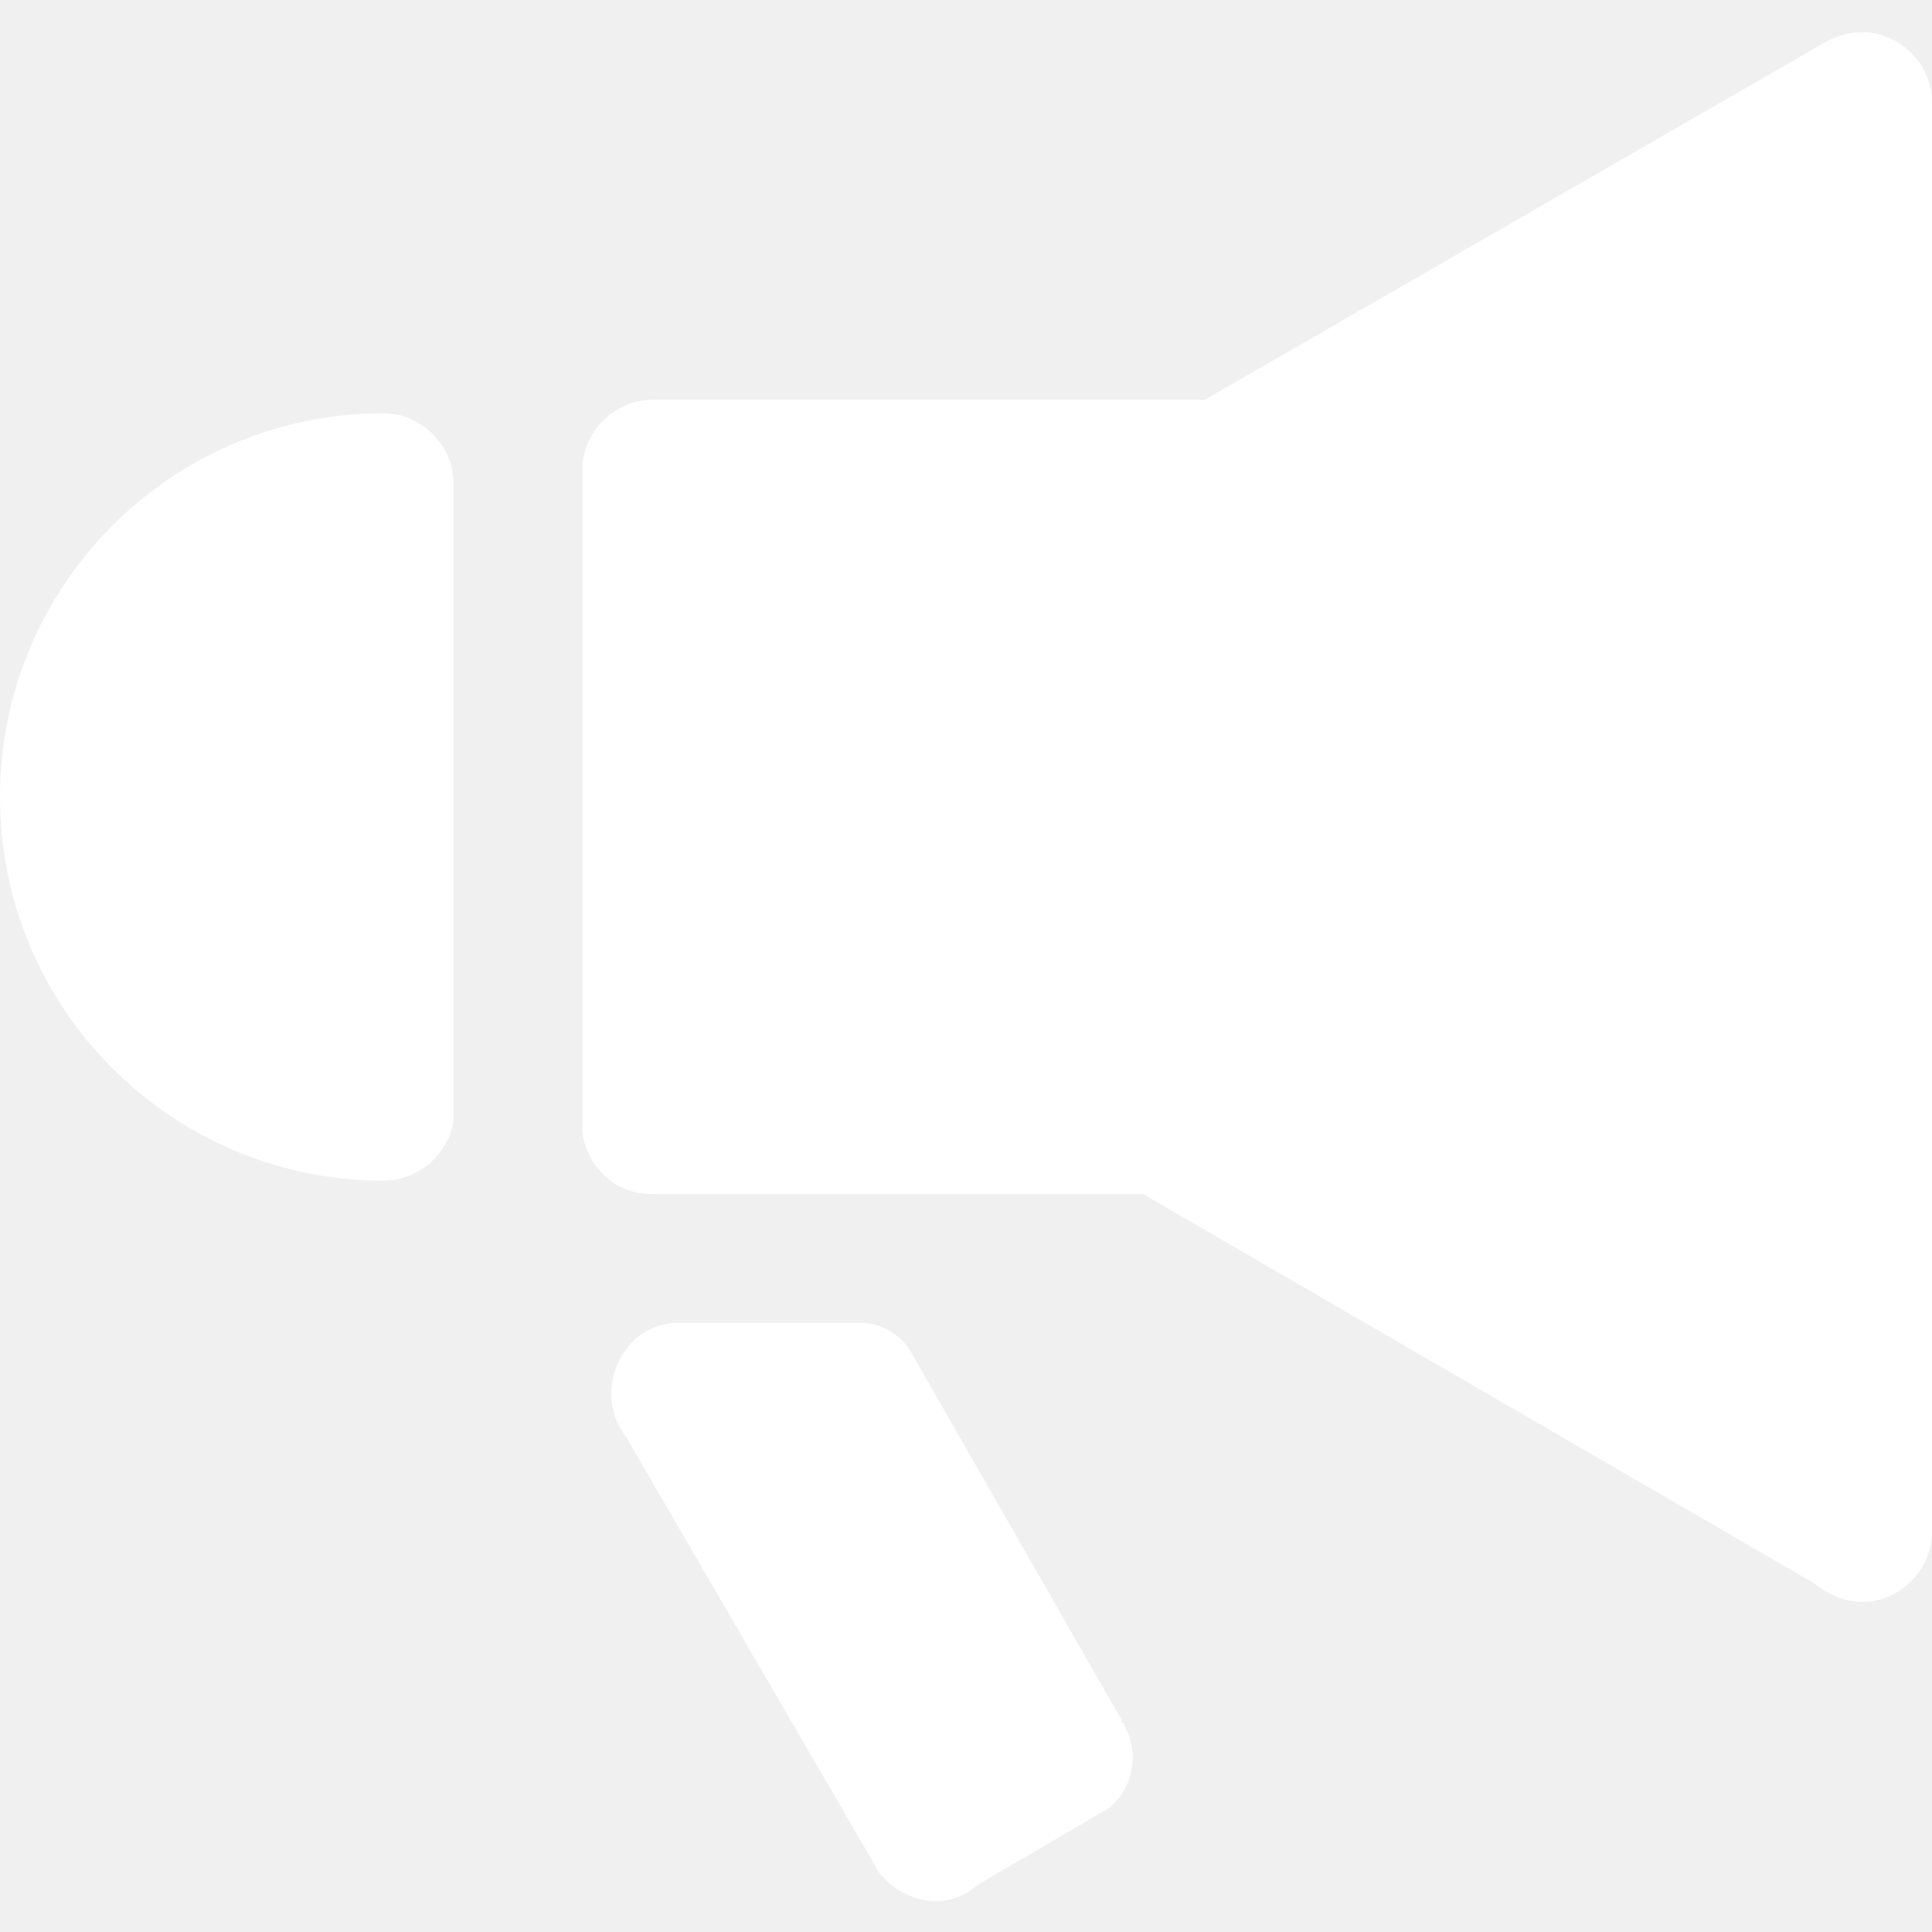
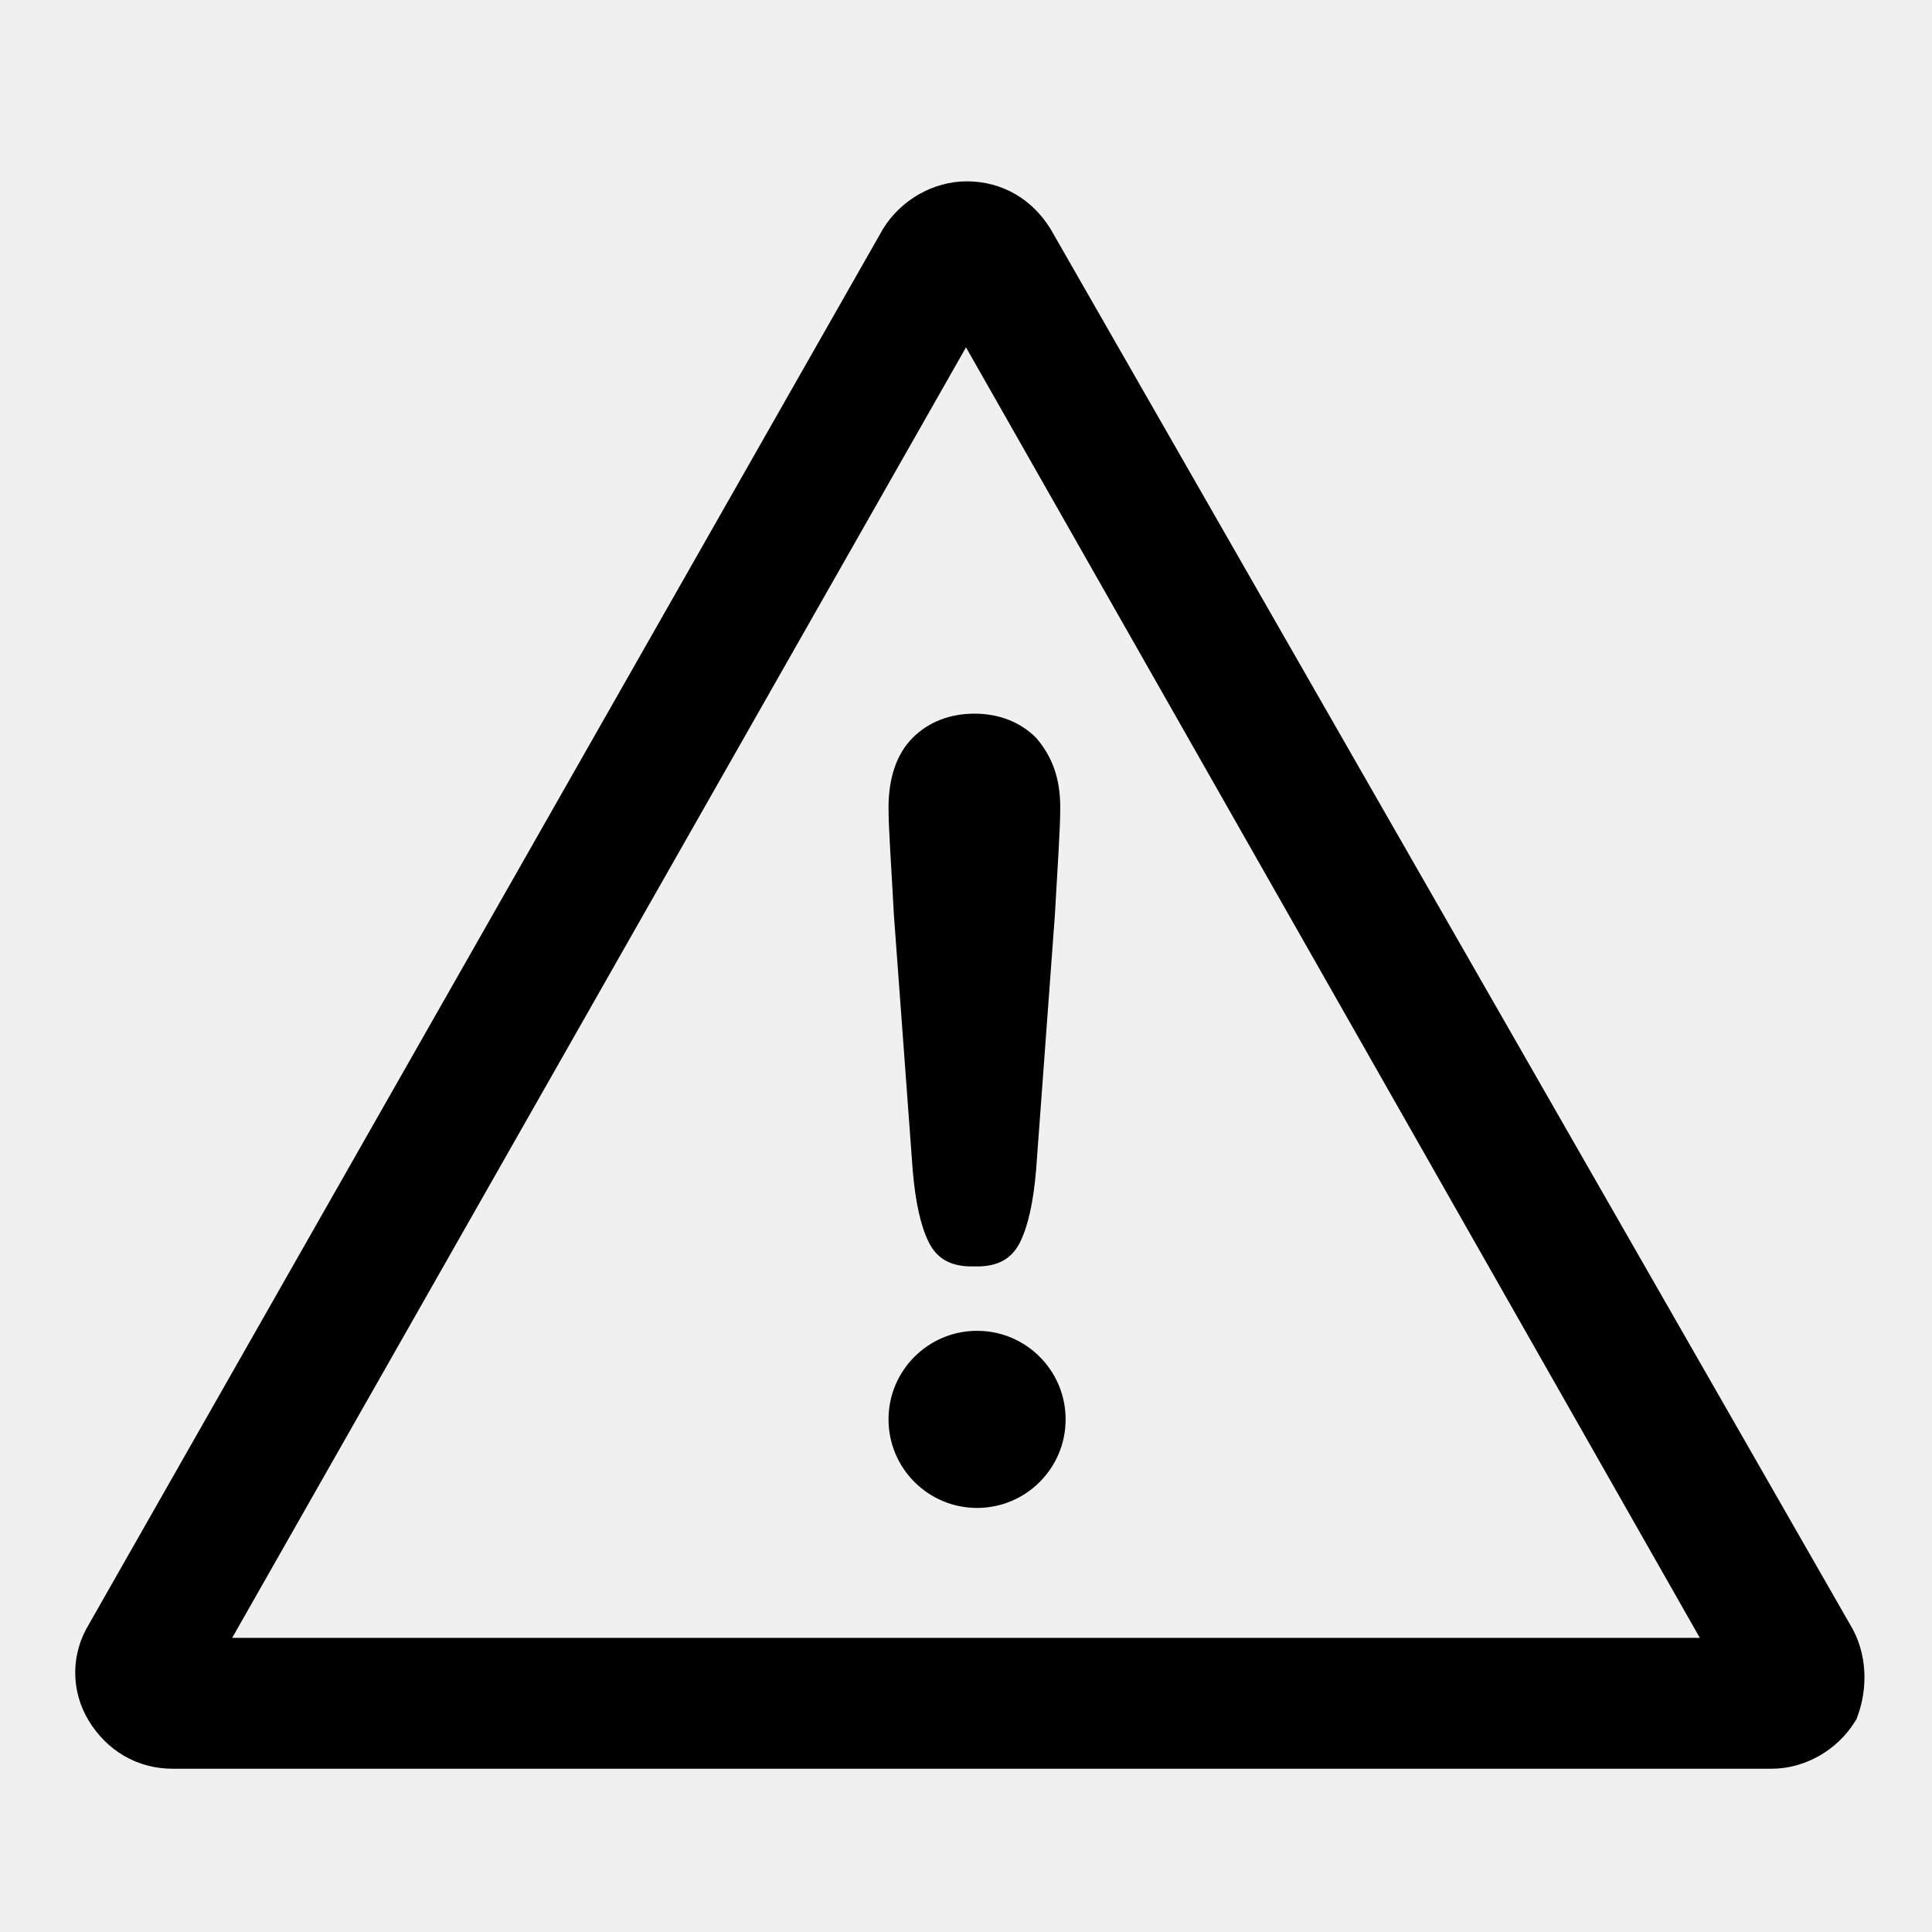
- <svg xmlns="http://www.w3.org/2000/svg" version="1.1" id="Layer_1" x="0px" y="0px" viewBox="-255 447 72 72" style="enable-background:new -255 447 72 72;" xml:space="preserve">
-   <style type="text/css">
- 	.st0{fill:#FFFFFF;}
+ <svg xmlns="http://www.w3.org/2000/svg" version="1.1" id="Layer_3" x="0px" y="0px" viewBox="8 672 72 72" style="enable-background:new 8 672 72 72;" xml:space="preserve">
+   <defs id="defs11" />
+   <style type="text/css" id="style3">
+ 	.st0{fill:#FFFFFF;stroke:#DE2F26;stroke-width:6;stroke-miterlimit:10;}
+ 	.st1{fill:#FFFFFF;}
</style>
-   <g>
-     <path class="st0" d="M-240.7,462.4c-7.9,0-14.3,6.4-14.3,14.3s6.4,14.3,14.3,14.3c1.3,0,2.4-1,2.6-2.2h0V465   C-238.1,463.6-239.3,462.4-240.7,462.4z" />
-     <path class="st0" d="M-183,450.8c0-1.4-1.2-2.6-2.6-2.6c-0.6,0-1.1,0.2-1.6,0.5l-22.9,13.2h-20.6c-1.4,0-2.6,1.2-2.6,2.6v24.7h0   c0.2,1.3,1.2,2.3,2.6,2.3h18.3l25,14.5c0.5,0.4,1.1,0.7,1.8,0.7c1.4,0,2.6-1.2,2.6-2.6c0-0.1,0-0.2,0-0.3h0v-4.4v-44.1v-4.4h0   C-183,450.9-183,450.8-183,450.8z" />
-     <path class="st0" d="M-213.1,511.3L-213.1,511.3c0-0.1-0.1-0.1-0.1-0.1c0,0,0,0,0-0.1l-7.9-13.8l0,0c-0.4-0.6-1.1-1-1.8-1v0h-6.9v0   c-0.4,0-0.7,0.1-1.1,0.3c-1.2,0.7-1.7,2.3-1,3.6c0.1,0.1,0.1,0.2,0.2,0.3l0,0l9.3,16c0,0,0,0,0,0c0,0,0,0,0,0l0.1,0.2l0,0   c0.8,1.1,2.3,1.5,3.4,0.8c0.1-0.1,0.3-0.2,0.4-0.3l0,0l4.8-2.8l0,0C-212.8,513.7-212.5,512.4-213.1,511.3L-213.1,511.3z" />
+   <path style="fill:#000000;stroke:#000000;stroke-width:1.922;stroke-miterlimit:10;fill-opacity:1;stroke-dasharray:none;stroke-opacity:1" d="M 36.029 7.719 C 35.13 7.719 34.228 8.223 33.729 9.029 L 4.139 61.025 C 3.639 61.832 3.639 62.838 4.139 63.645 C 4.639 64.451 5.44 64.955 6.439 64.955 L 66.018 64.955 C 66.917 64.955 67.819 64.451 68.318 63.645 C 68.618 62.838 68.617 61.832 68.117 61.025 L 38.328 9.029 C 37.828 8.223 37.029 7.719 36.029 7.719 z M 36 11 L 65 62 L 7 62 L 36 11 z " id="path2231" transform="translate(8,672)" />
+   <g id="g4145" transform="translate(0.4126876,0.296104)" style="fill:#000000;fill-opacity:1">
+     <g id="g4141" style="fill:#000000;fill-opacity:1">
+       <path id="path2235" d="m 41.6,715.3 c 0.1,1.2 0.3,2.1 0.6,2.7 0.3,0.6 0.8,0.9 1.6,0.9 0,0 0.2,0 0.2,0 0.8,0 1.3,-0.3 1.6,-0.9 0.3,-0.6 0.5,-1.5 0.6,-2.7 l 0.7,-9.5 c 0.1,-1.8 0.2,-3.2 0.2,-4 0,-1.1 -0.3,-1.9 -0.9,-2.6 -0.6,-0.6 -1.4,-0.9 -2.3,-0.9 -0.9,0 -1.7,0.3 -2.3,0.9 -0.6,0.6 -0.9,1.5 -0.9,2.6 0,0.8 0.1,2.1 0.2,4 l 0.7,9.5 z" style="fill:#000000;fill-opacity:1" />
+       <circle id="circle2237" cx="44" cy="724.6" r="3.3" style="fill:#000000;fill-opacity:1" />
+     </g>
  </g>
</svg>
